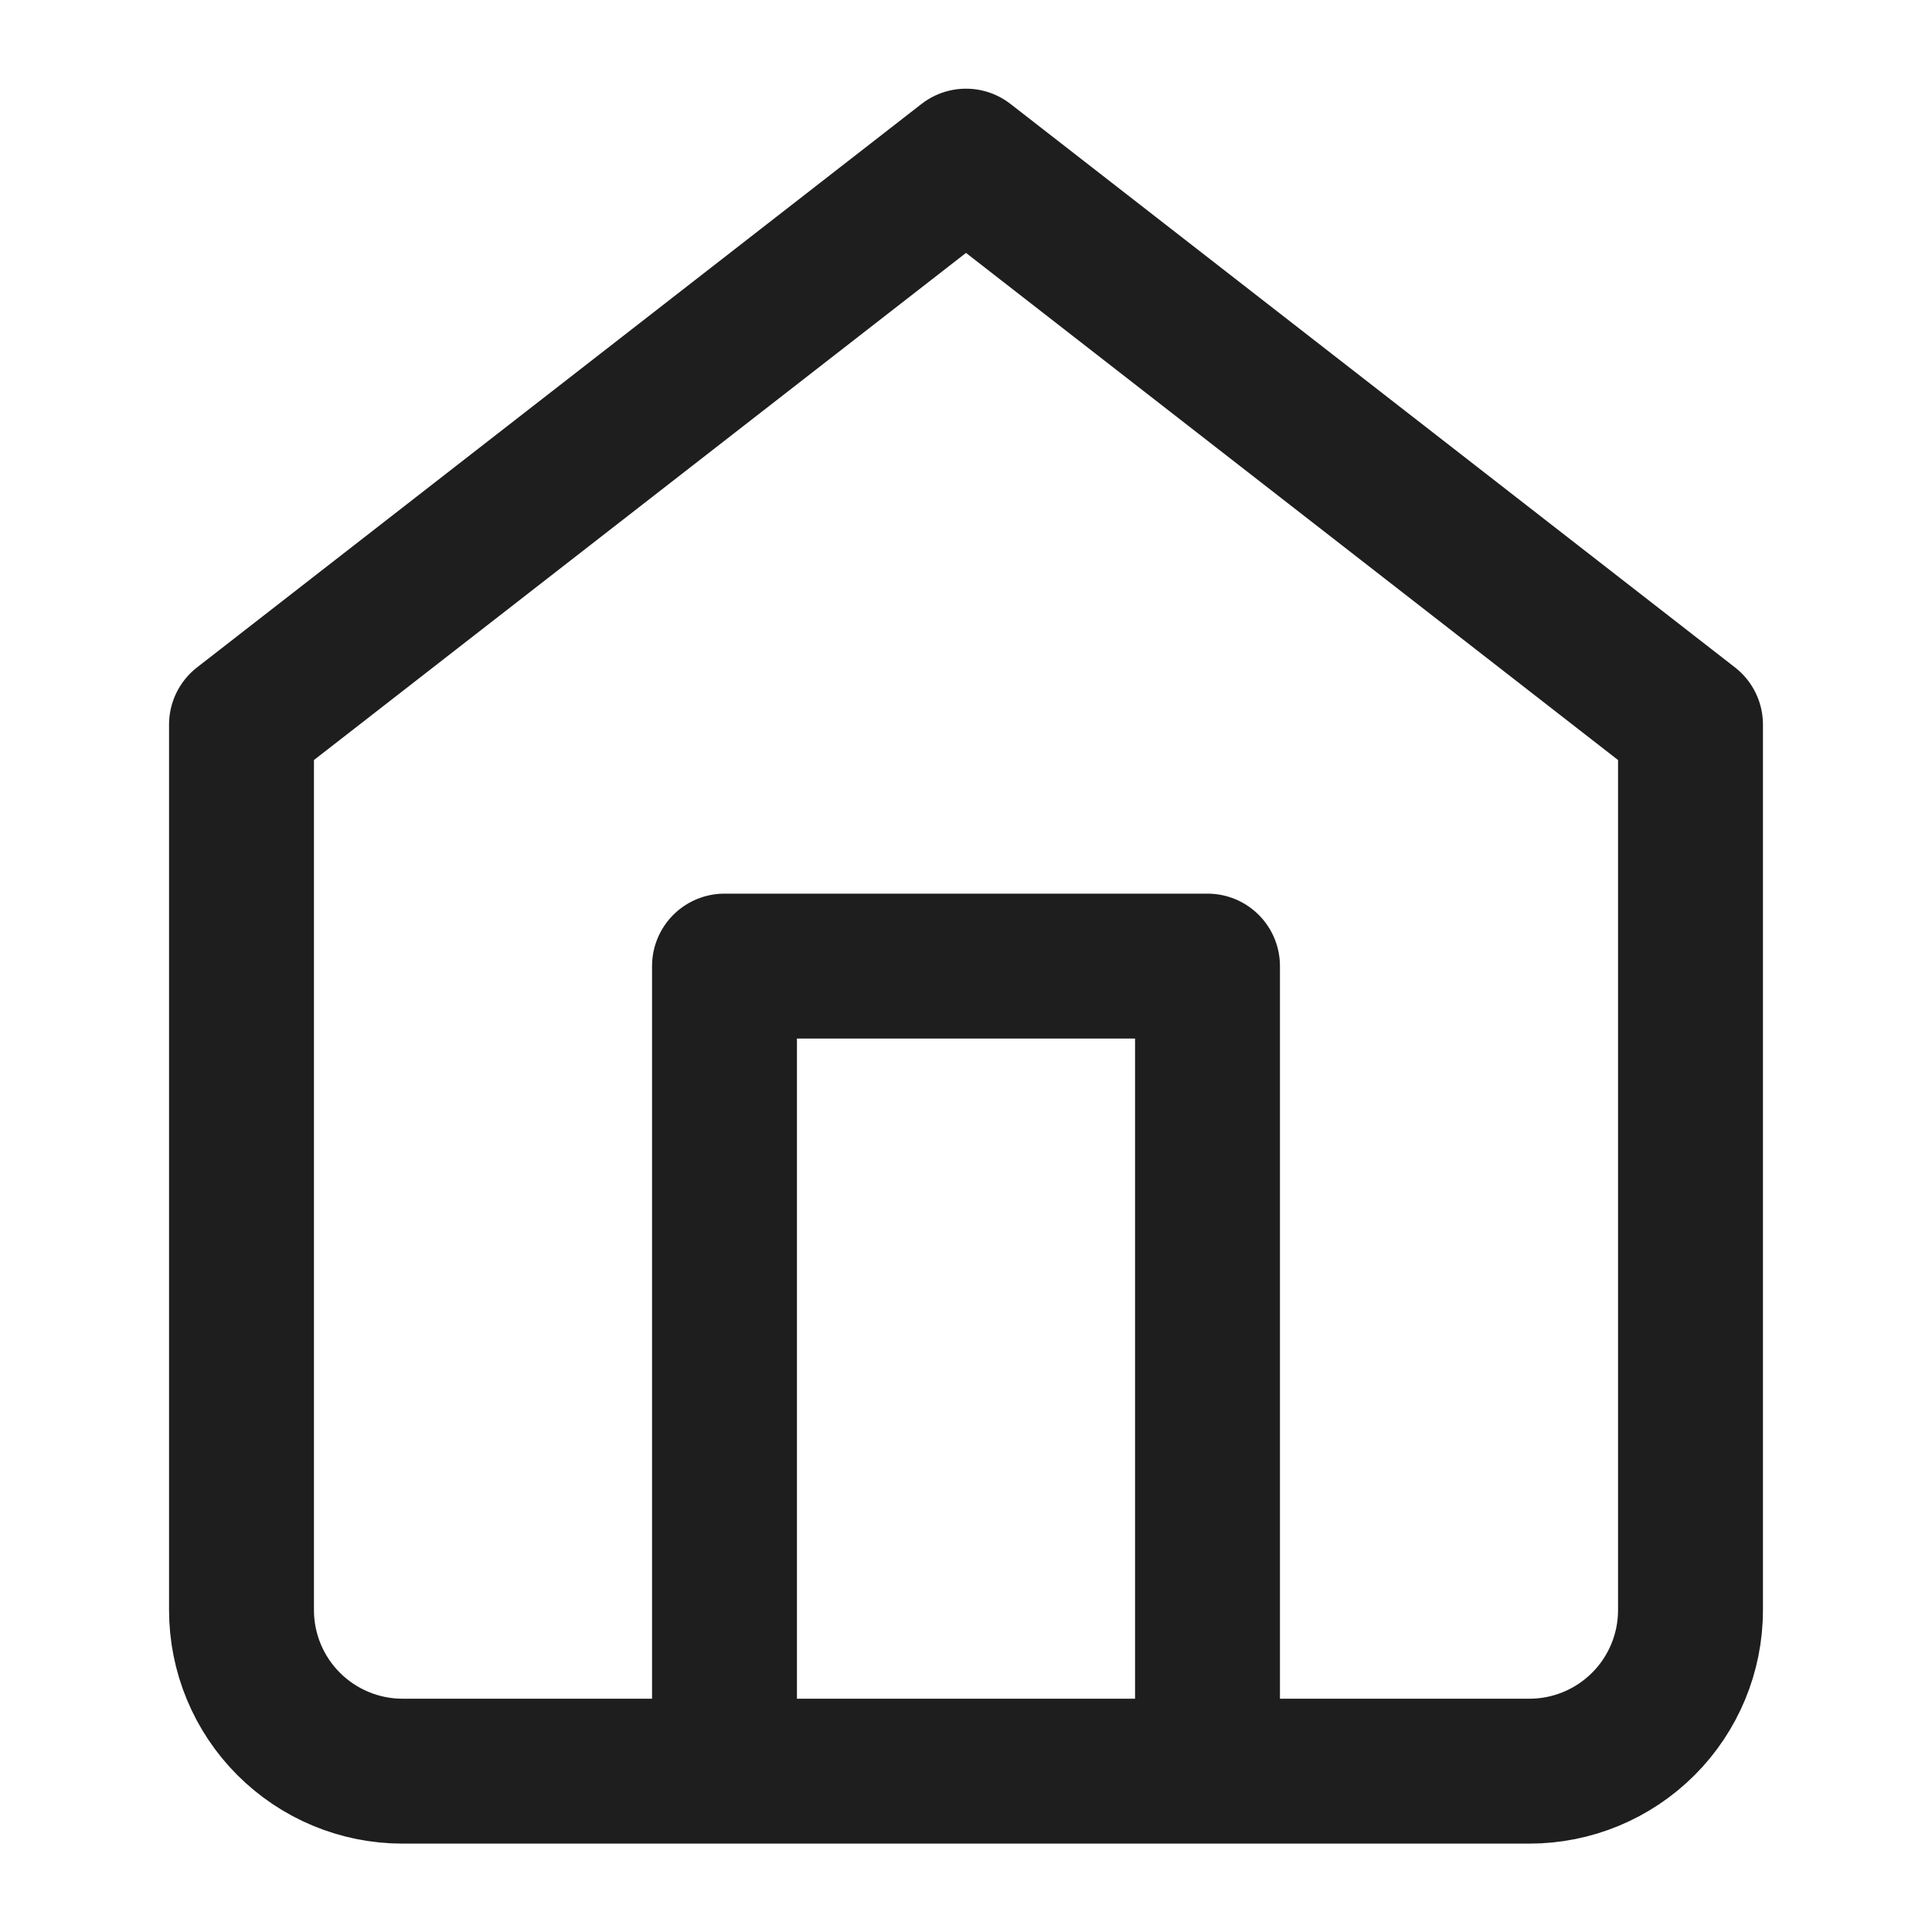
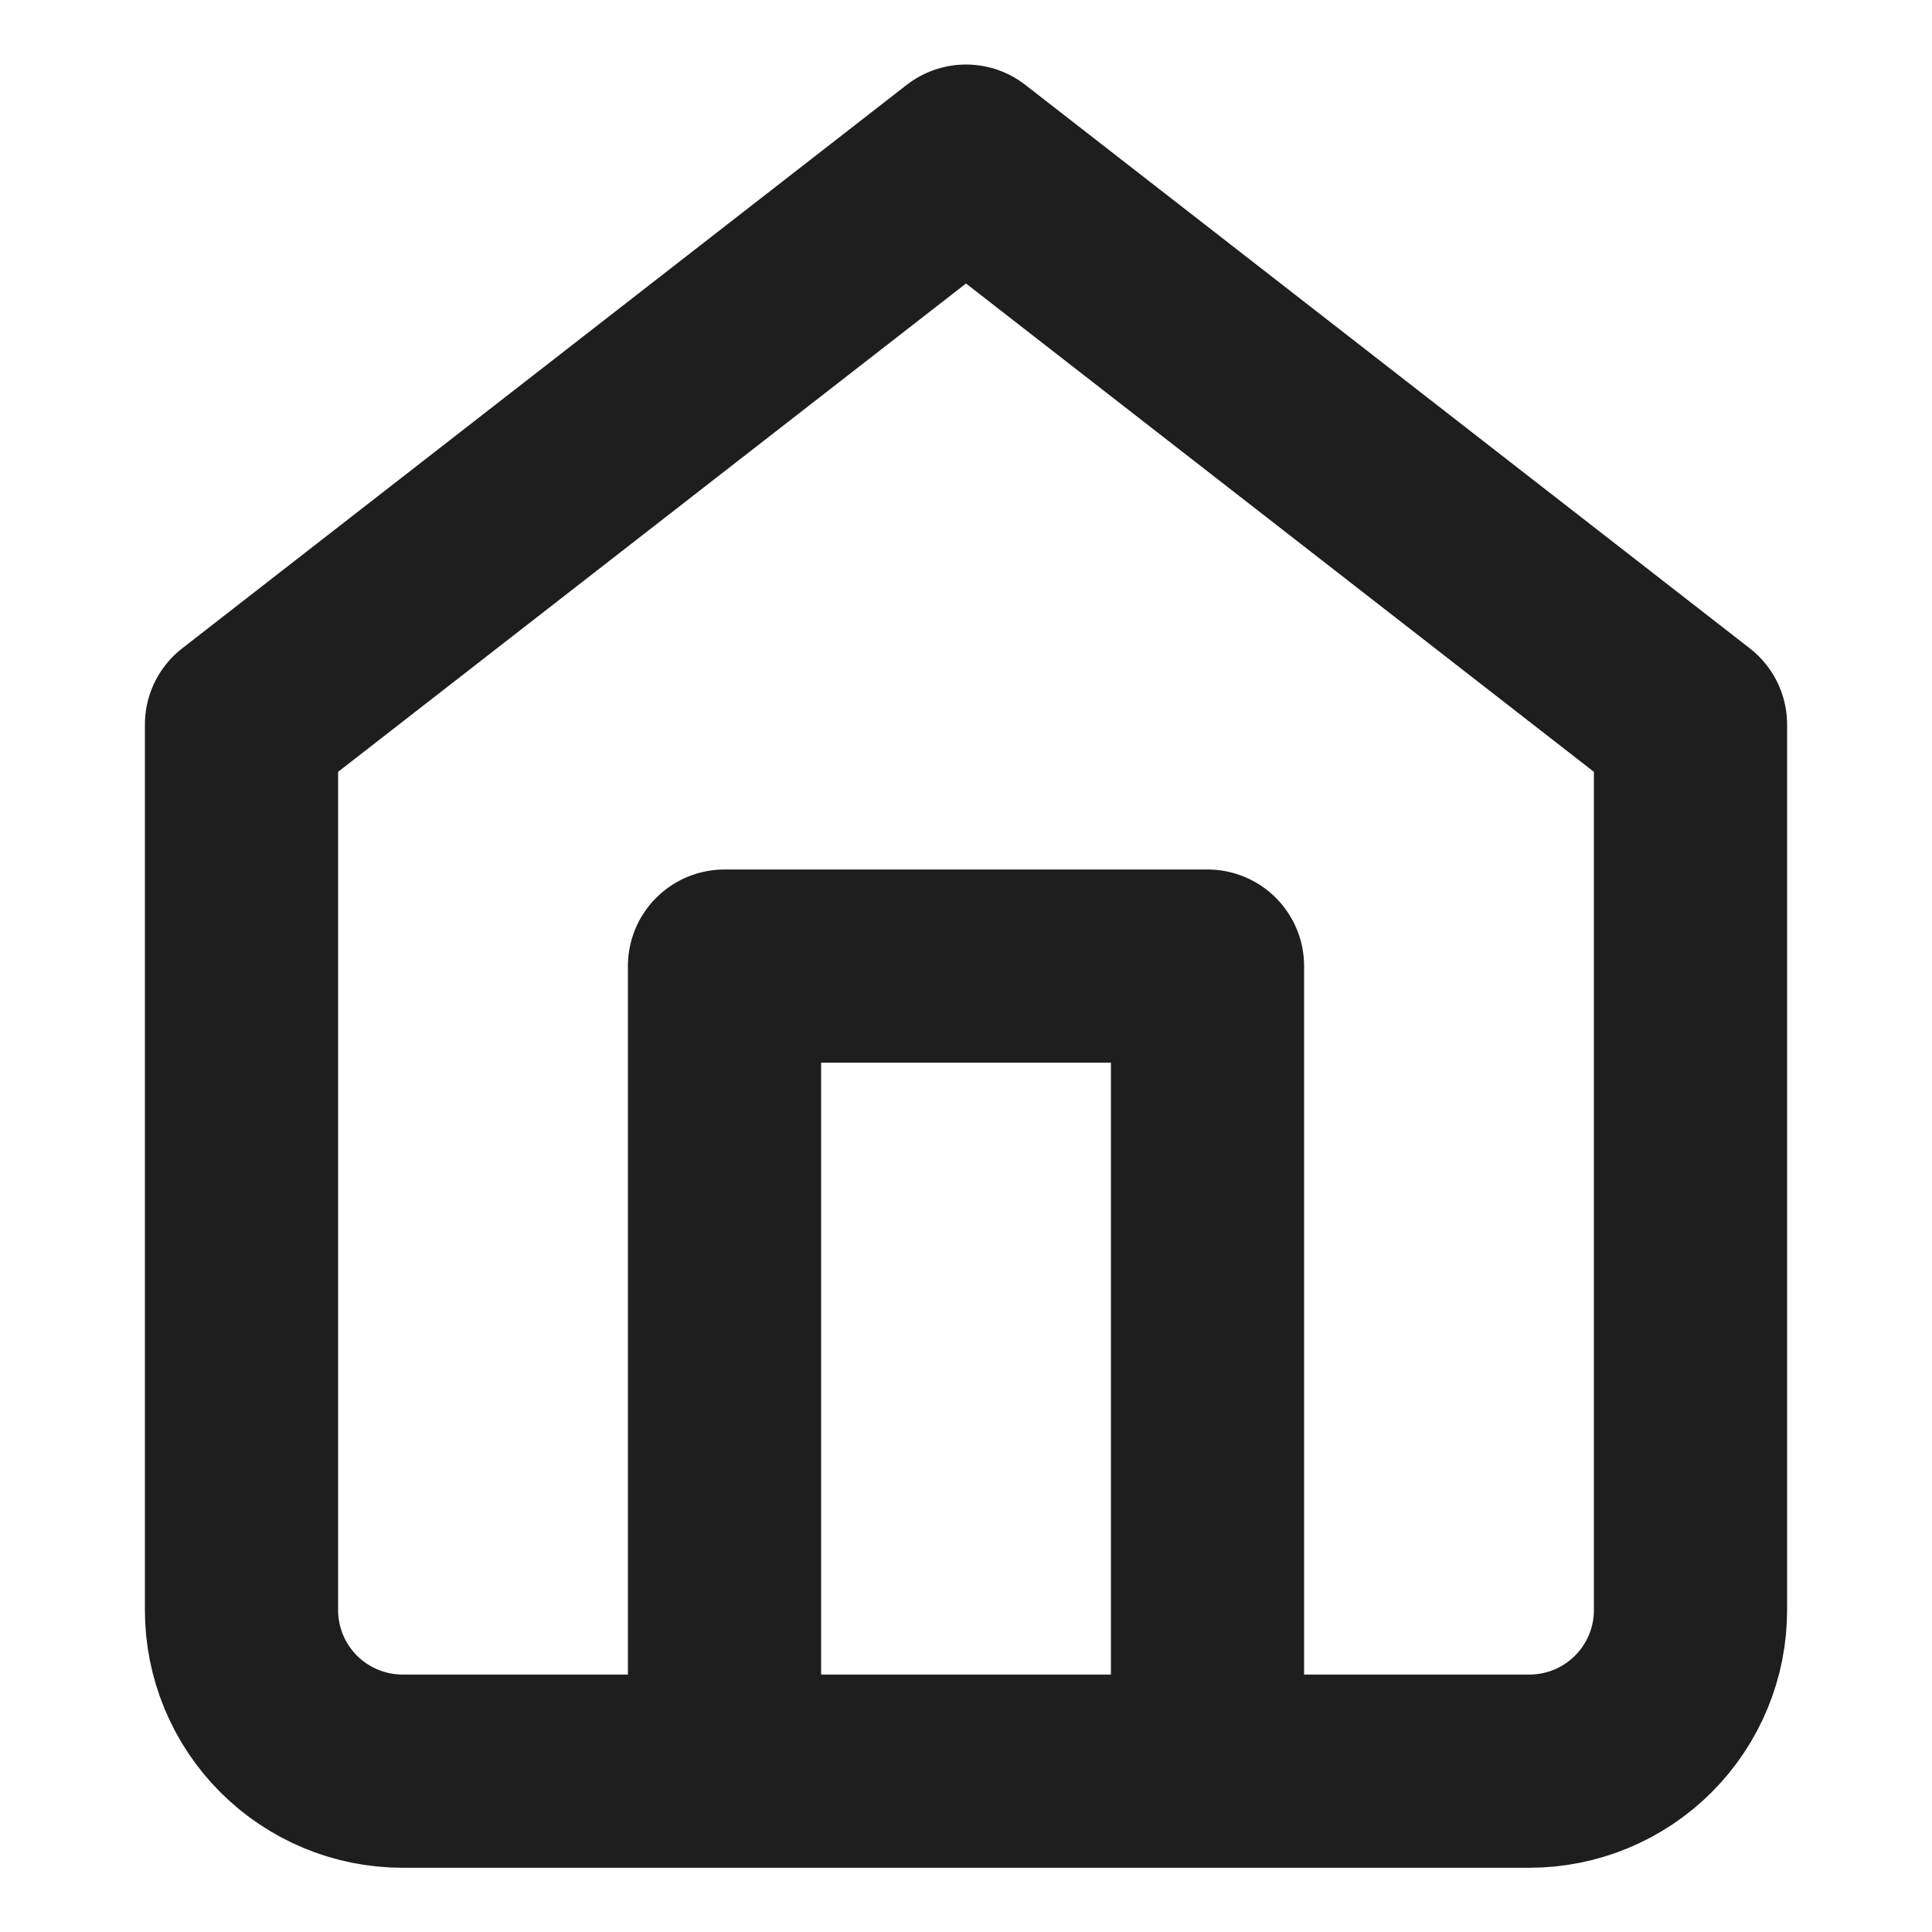
<svg xmlns="http://www.w3.org/2000/svg" width="20" height="20" viewBox="0 0 20 20" fill="none">
-   <path d="M7.5 18.335V10.001H12.5V18.335M2.5 7.501L10 1.668L17.5 7.501V16.668C17.5 17.11 17.324 17.534 17.012 17.846C16.699 18.159 16.275 18.335 15.833 18.335H4.167C3.725 18.335 3.301 18.159 2.988 17.846C2.676 17.534 2.5 17.11 2.5 16.668V7.501Z" stroke="#1E1E1E" stroke-width="1.5" stroke-linecap="round" stroke-linejoin="round" />
+   <path d="M7.5 18.335V10.001H12.5V18.335M2.5 7.501L10 1.668L17.5 7.501V16.668C17.5 17.11 17.324 17.534 17.012 17.846C16.699 18.159 16.275 18.335 15.833 18.335H4.167C3.725 18.335 3.301 18.159 2.988 17.846C2.676 17.534 2.5 17.11 2.5 16.668V7.501Z" stroke="#1E1E1E" stroke-width="2" stroke-linecap="round" stroke-linejoin="round" />
</svg>
